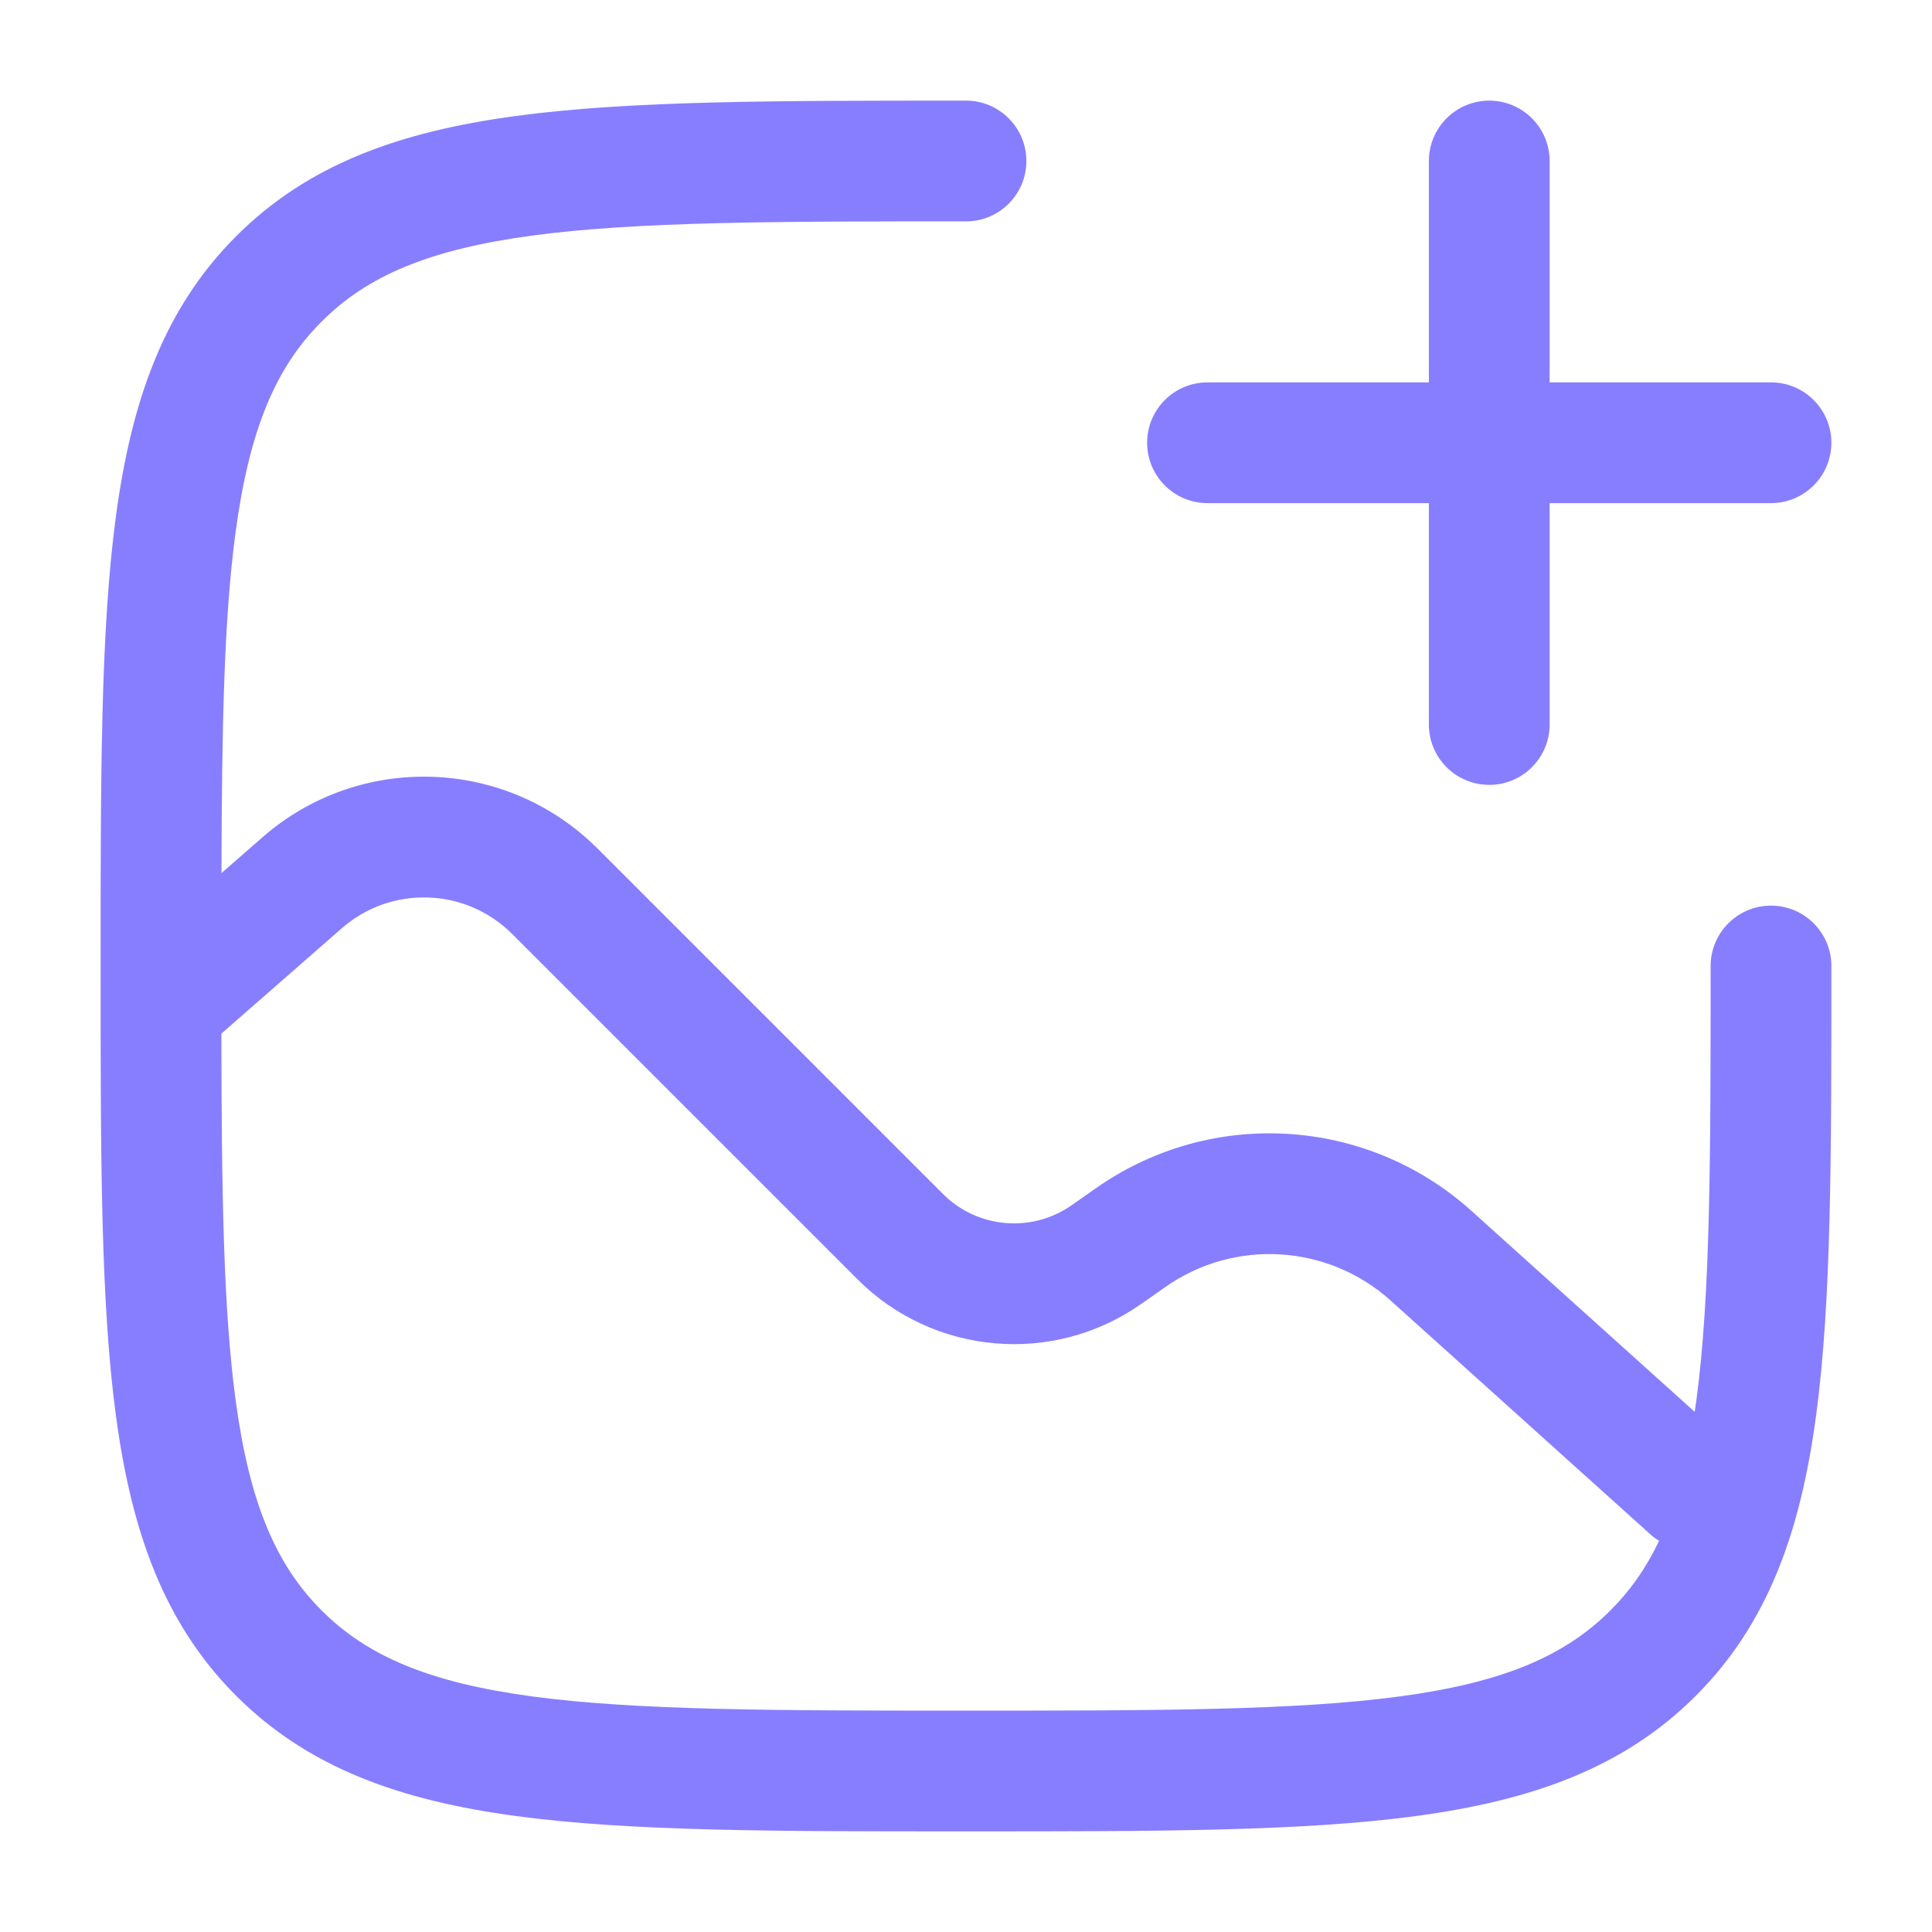
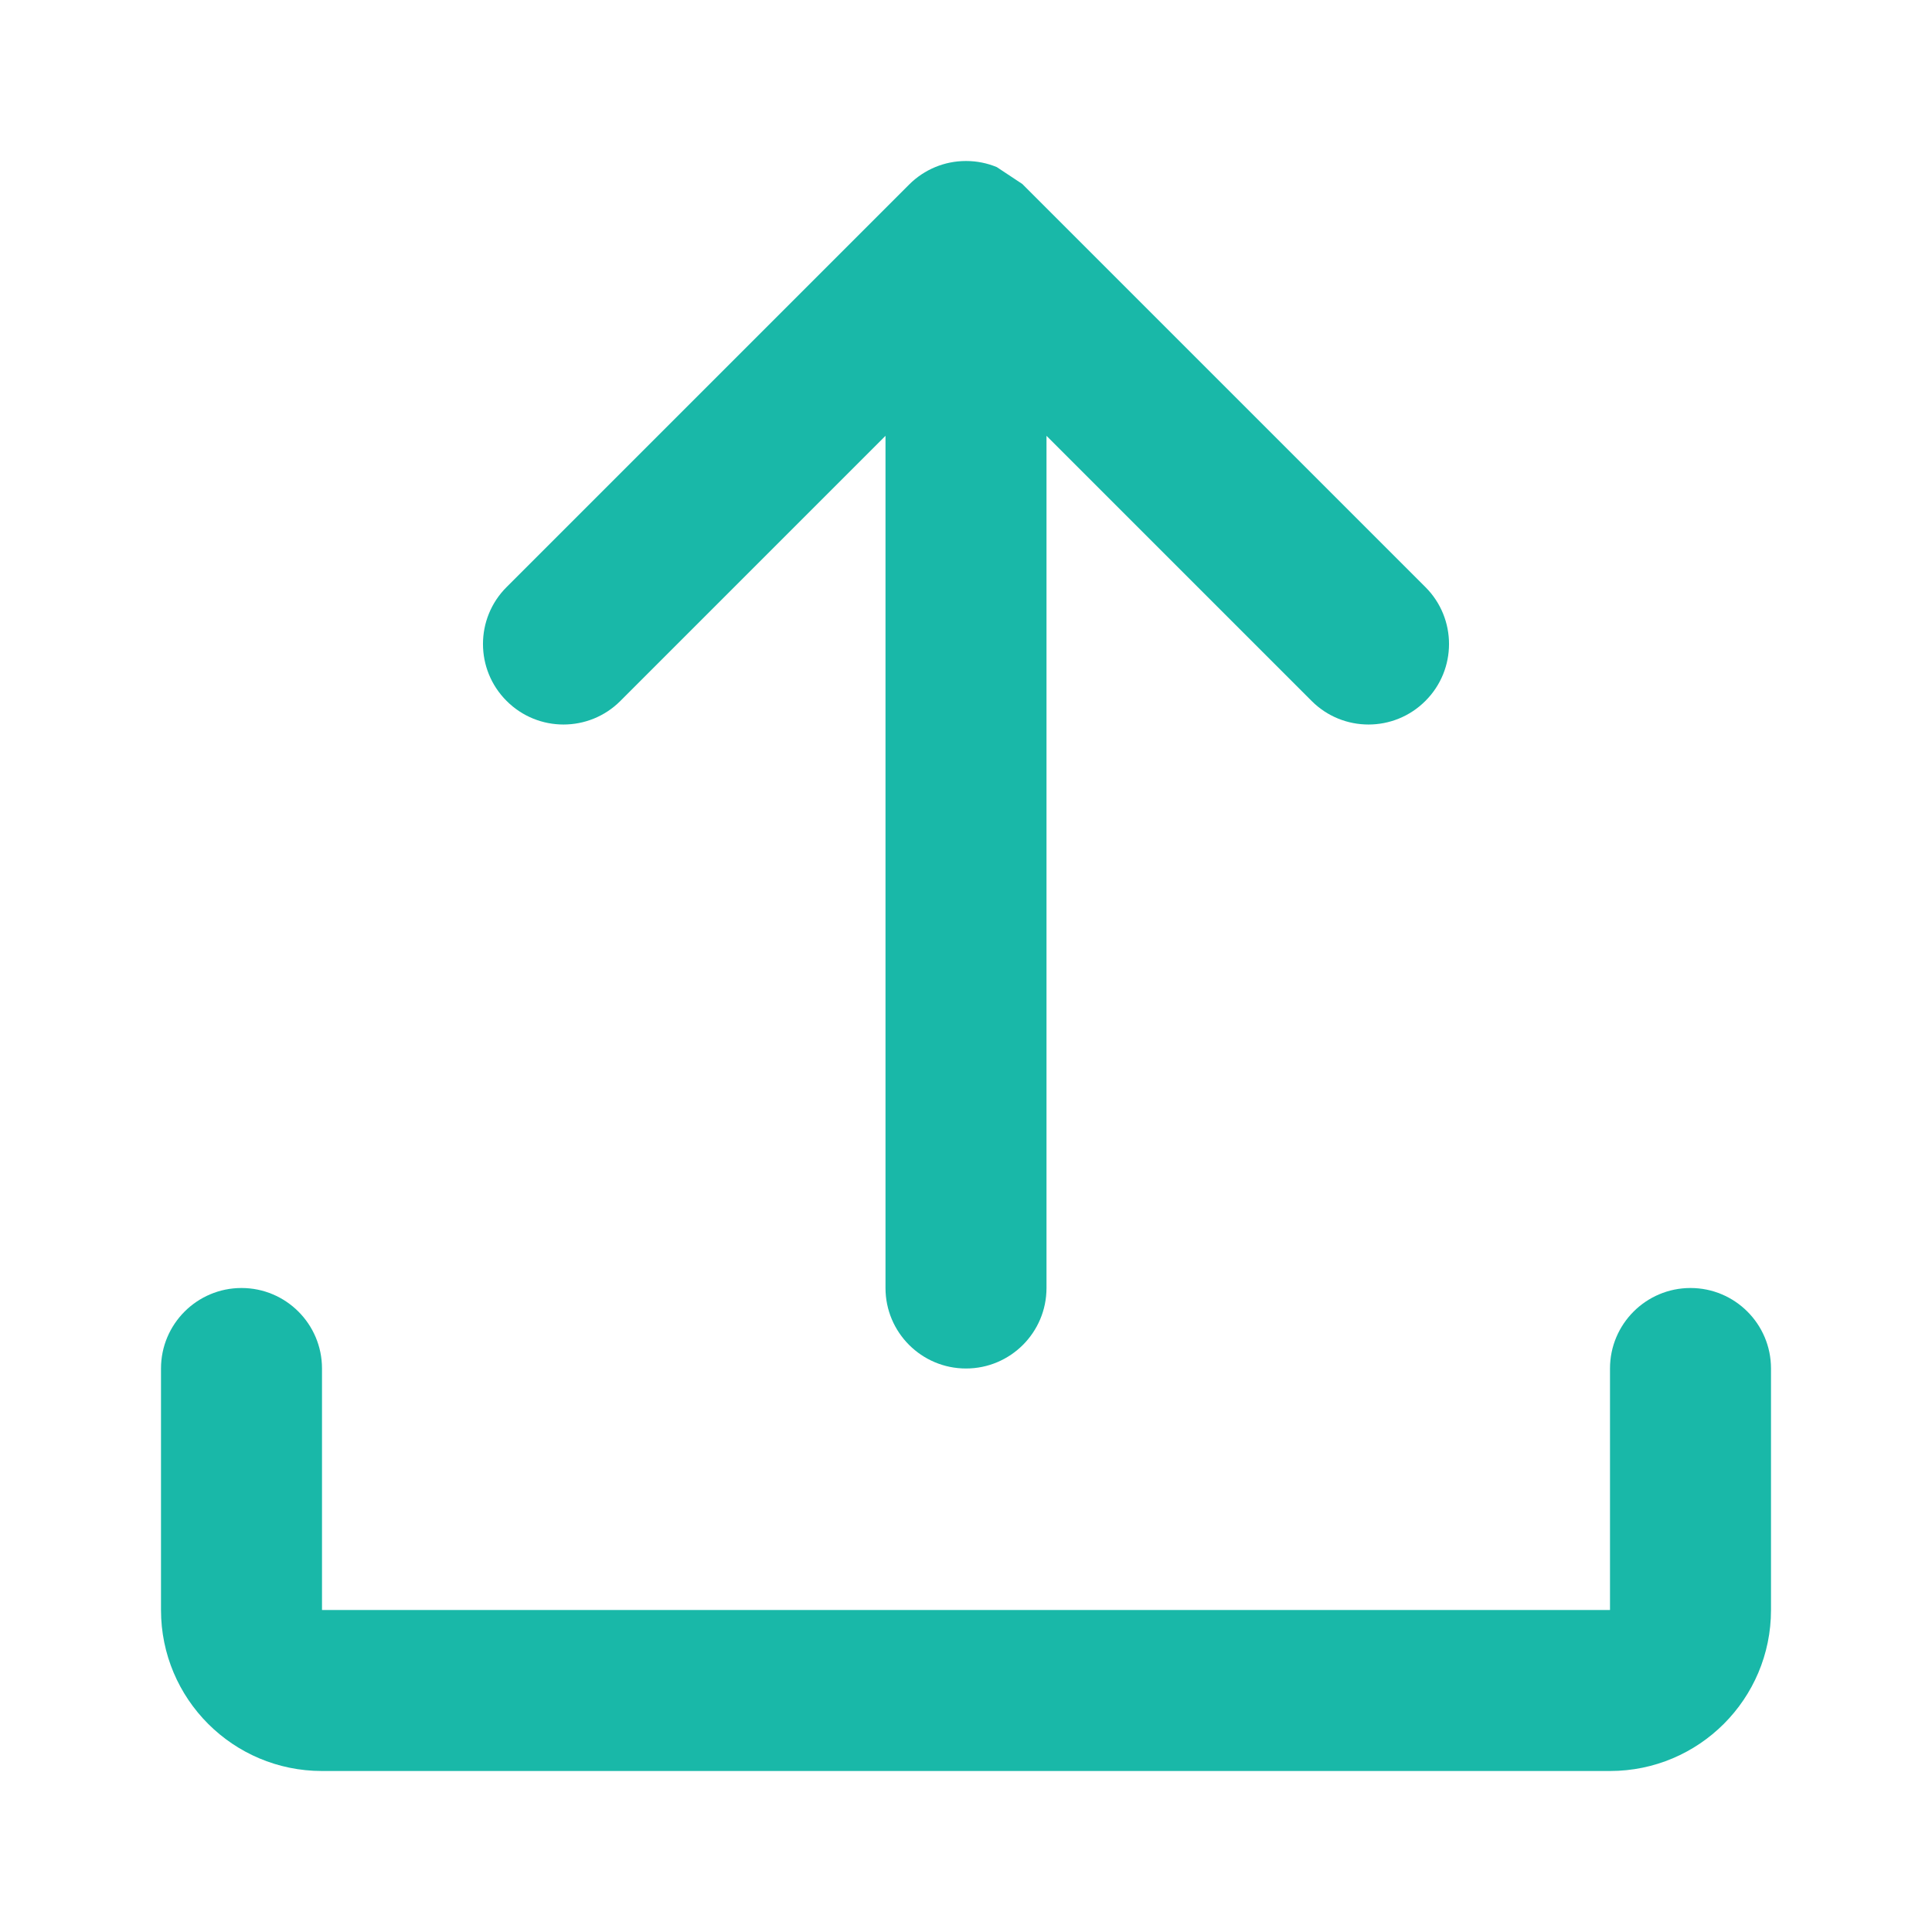
<svg xmlns="http://www.w3.org/2000/svg" width="24" height="24" viewBox="0 0 24 24" fill="none">
-   <path fill-rule="evenodd" clip-rule="evenodd" d="M18.5 1.25C18.914 1.25 19.25 1.586 19.25 2V4.75H22C22.414 4.75 22.75 5.086 22.75 5.5C22.75 5.914 22.414 6.25 22 6.25H19.25V9C19.25 9.414 18.914 9.75 18.5 9.75C18.086 9.75 17.75 9.414 17.75 9V6.25H15C14.586 6.25 14.25 5.914 14.25 5.5C14.25 5.086 14.586 4.75 15 4.75H17.75V2C17.75 1.586 18.086 1.25 18.5 1.25Z" fill="#877EFF" />
-   <path fill-rule="evenodd" clip-rule="evenodd" d="M12 1.25L11.943 1.25C9.634 1.25 7.825 1.25 6.414 1.44C4.969 1.634 3.829 2.039 2.934 2.934C2.039 3.829 1.634 4.969 1.44 6.414C1.25 7.825 1.25 9.634 1.25 11.943V12.057C1.25 14.366 1.25 16.175 1.44 17.586C1.634 19.031 2.039 20.171 2.934 21.066C3.829 21.961 4.969 22.366 6.414 22.56C7.825 22.75 9.634 22.75 11.943 22.75H12.057C14.366 22.75 16.175 22.75 17.586 22.56C19.031 22.366 20.171 21.961 21.066 21.066C21.961 20.171 22.366 19.031 22.56 17.586C22.75 16.175 22.75 14.366 22.75 12.057V12C22.75 11.586 22.414 11.25 22 11.25C21.586 11.25 21.25 11.586 21.25 12C21.25 14.378 21.248 16.086 21.074 17.386C21.067 17.438 21.06 17.488 21.052 17.538L18.278 15.041C16.979 13.872 15.044 13.755 13.613 14.761L13.315 14.97C12.818 15.319 12.142 15.261 11.713 14.831L7.423 10.541C6.287 9.406 4.466 9.345 3.258 10.403L2.751 10.846C2.756 9.054 2.781 7.693 2.926 6.614C3.098 5.335 3.425 4.564 3.995 3.995C4.564 3.425 5.335 3.098 6.614 2.926C7.914 2.752 9.622 2.75 12 2.75C12.414 2.75 12.75 2.414 12.75 2C12.75 1.586 12.414 1.25 12 1.25ZM2.926 17.386C3.098 18.665 3.425 19.436 3.995 20.005C4.564 20.575 5.335 20.902 6.614 21.074C7.914 21.248 9.622 21.25 12 21.25C14.378 21.25 16.087 21.248 17.386 21.074C18.665 20.902 19.436 20.575 20.005 20.005C20.249 19.762 20.448 19.481 20.61 19.14C20.571 19.117 20.533 19.089 20.498 19.057L17.275 16.156C16.495 15.454 15.334 15.385 14.476 15.988L14.178 16.197C13.084 16.966 11.597 16.837 10.652 15.892L6.362 11.602C5.785 11.025 4.86 10.994 4.245 11.532L2.75 12.84C2.753 14.788 2.773 16.245 2.926 17.386Z" fill="#877EFF" />
+   <g id="SVGRepo_bgCarrier" stroke-width="0" />
+   <g id="SVGRepo_tracerCarrier" stroke-linecap="round" stroke-linejoin="round" />
+   <g id="SVGRepo_iconCarrier">
+     <path d="M12 2C12.136 2 12.265 2.027 12.383 2.076L12.7 2.286L12.707 2.293L17.707 7.293C18.098 7.683 18.098 8.317 17.707 8.707C17.317 9.098 16.683 9.098 16.293 8.707L13 5.414L13 16C13 16.552 12.552 17 12 17C11.448 17 11 16.552 11 16L11 5.414L7.707 8.707C7.317 9.098 6.683 9.098 6.293 8.707C5.902 8.317 5.902 7.683 6.293 7.293L11.293 2.293C11.389 2.197 11.499 2.125 11.617 2.076C11.735 2.027 11.864 2 12 2Z" fill="#19B8A8" />
+     <path d="M4 17C4 16.448 3.552 16 3 16C2.448 16 2 16.448 2 17V20C2 21.105 2.895 22 4 22H20C21.105 22 22 21.105 22 20V17C22 16.448 21.552 16 21 16C20.448 16 20 16.448 20 17V20H4V17Z" fill="#19B8A8" />
+   </g>
</svg>
